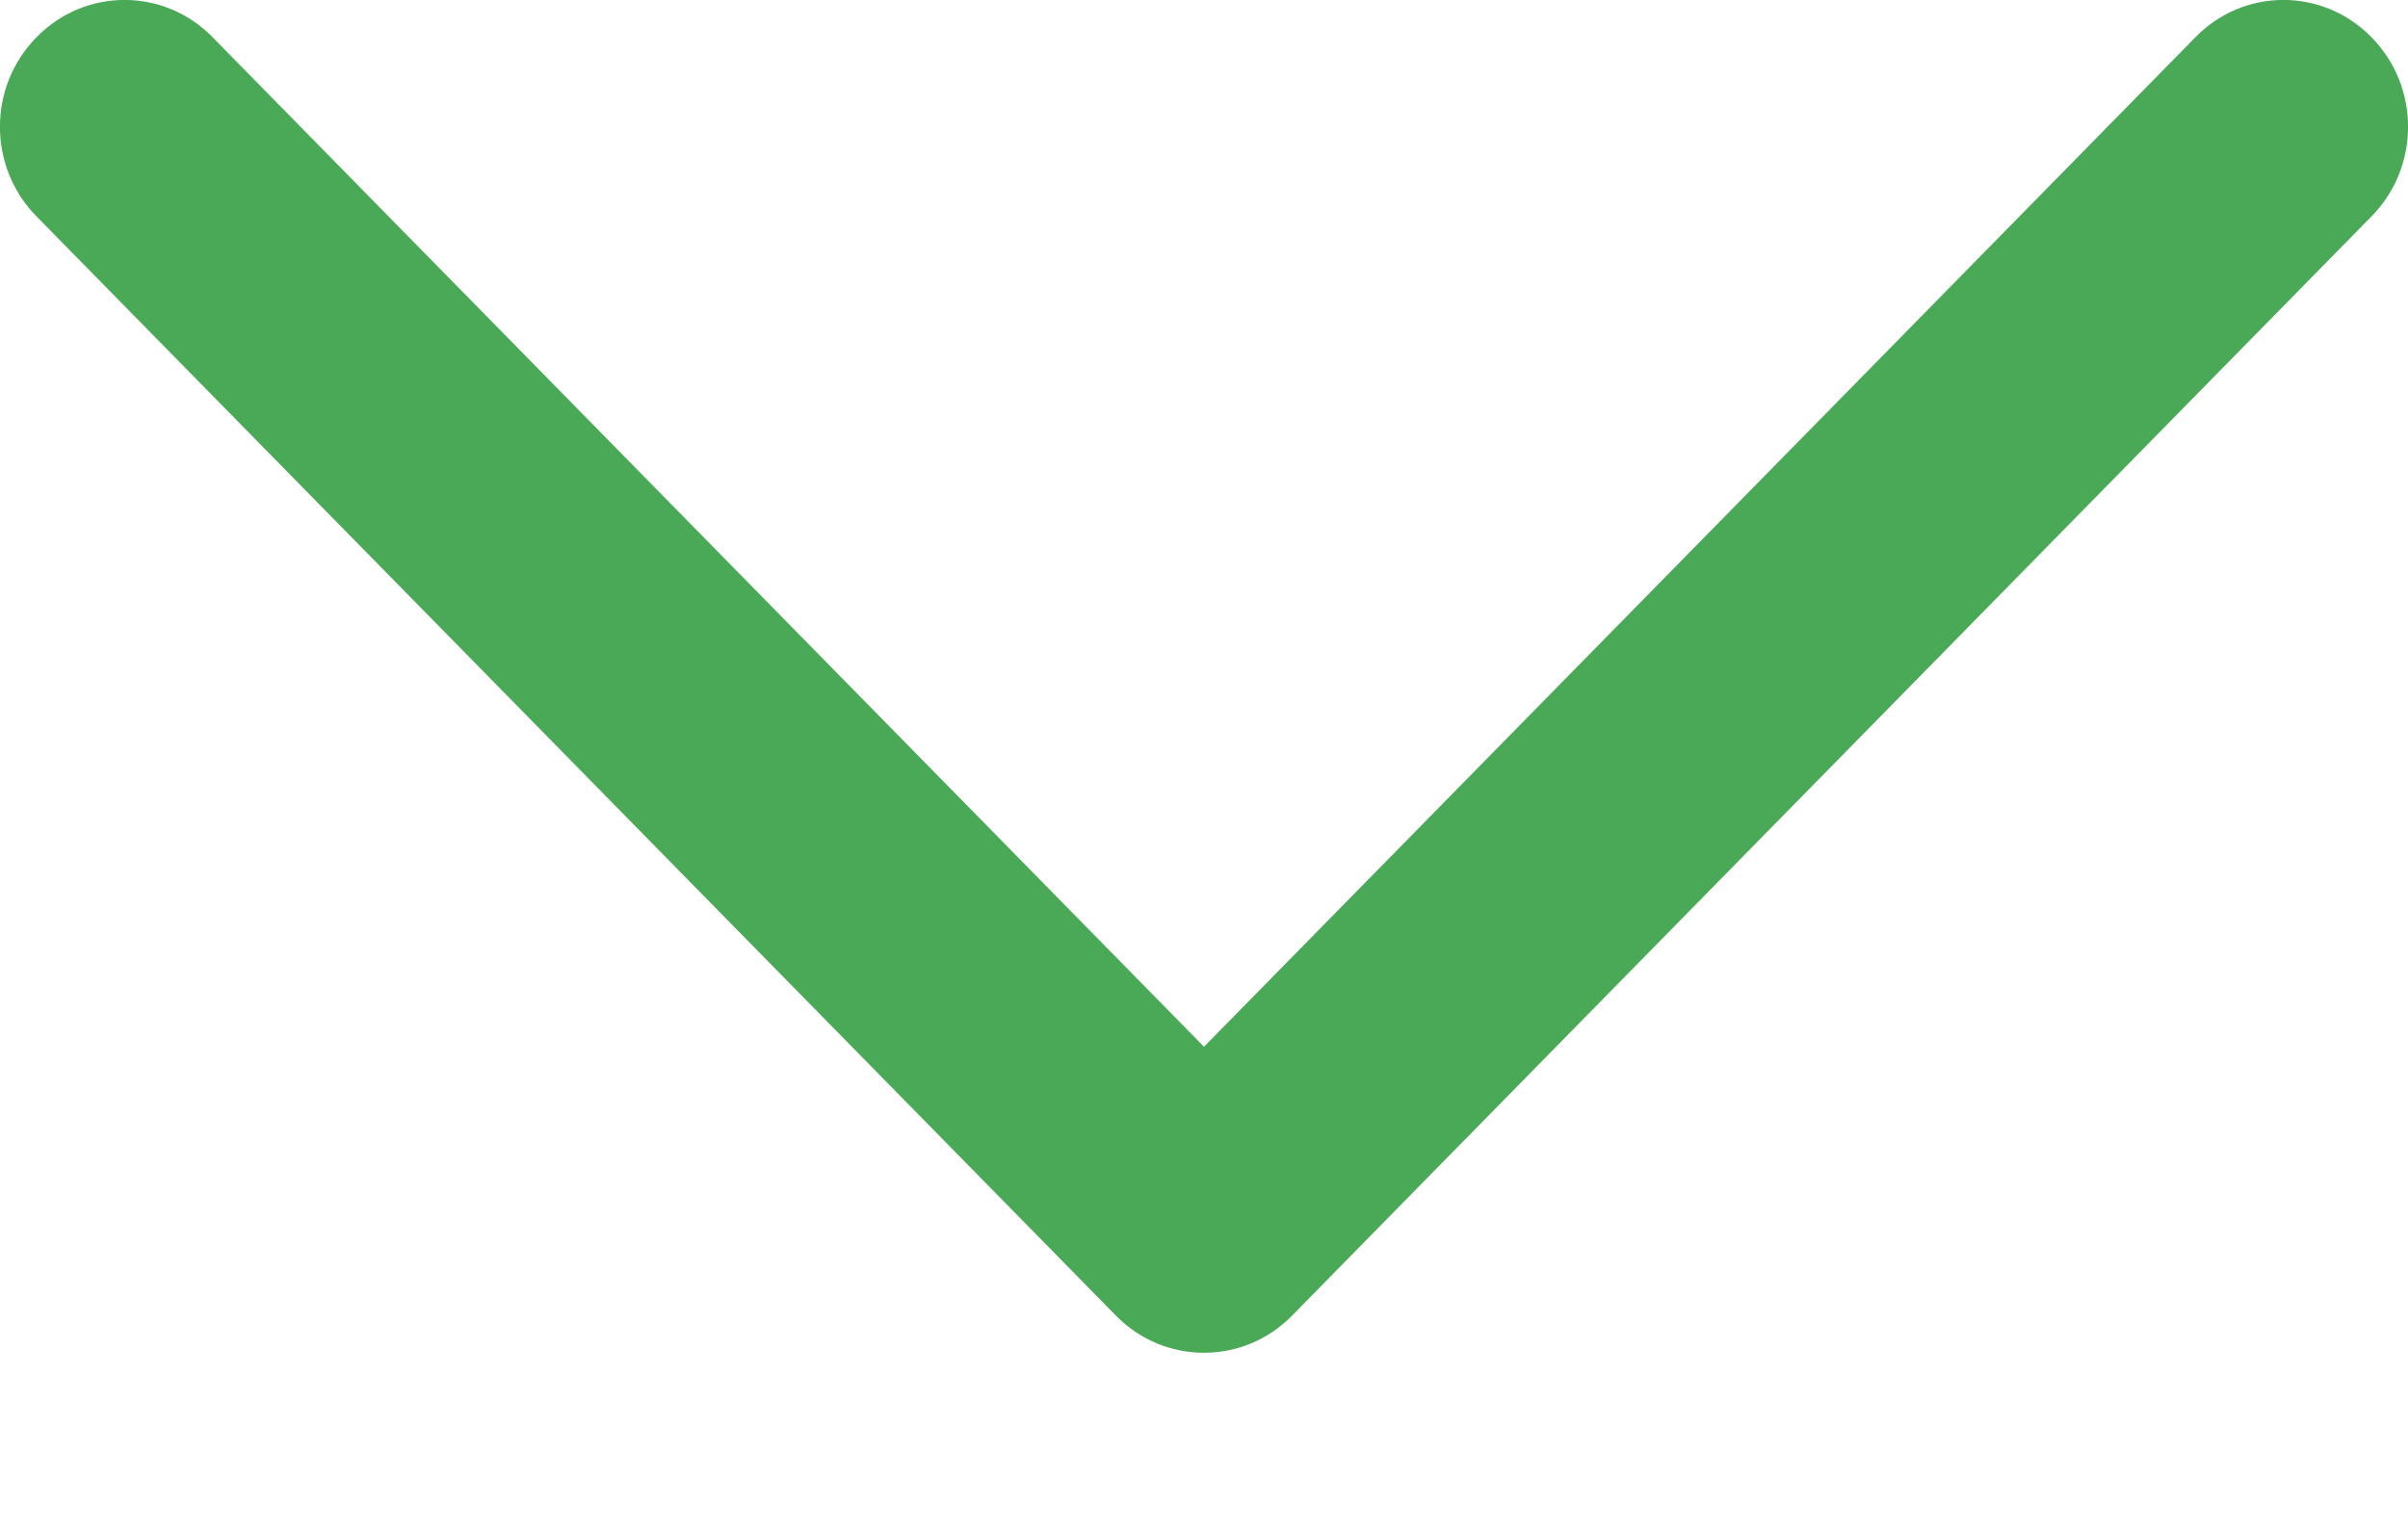
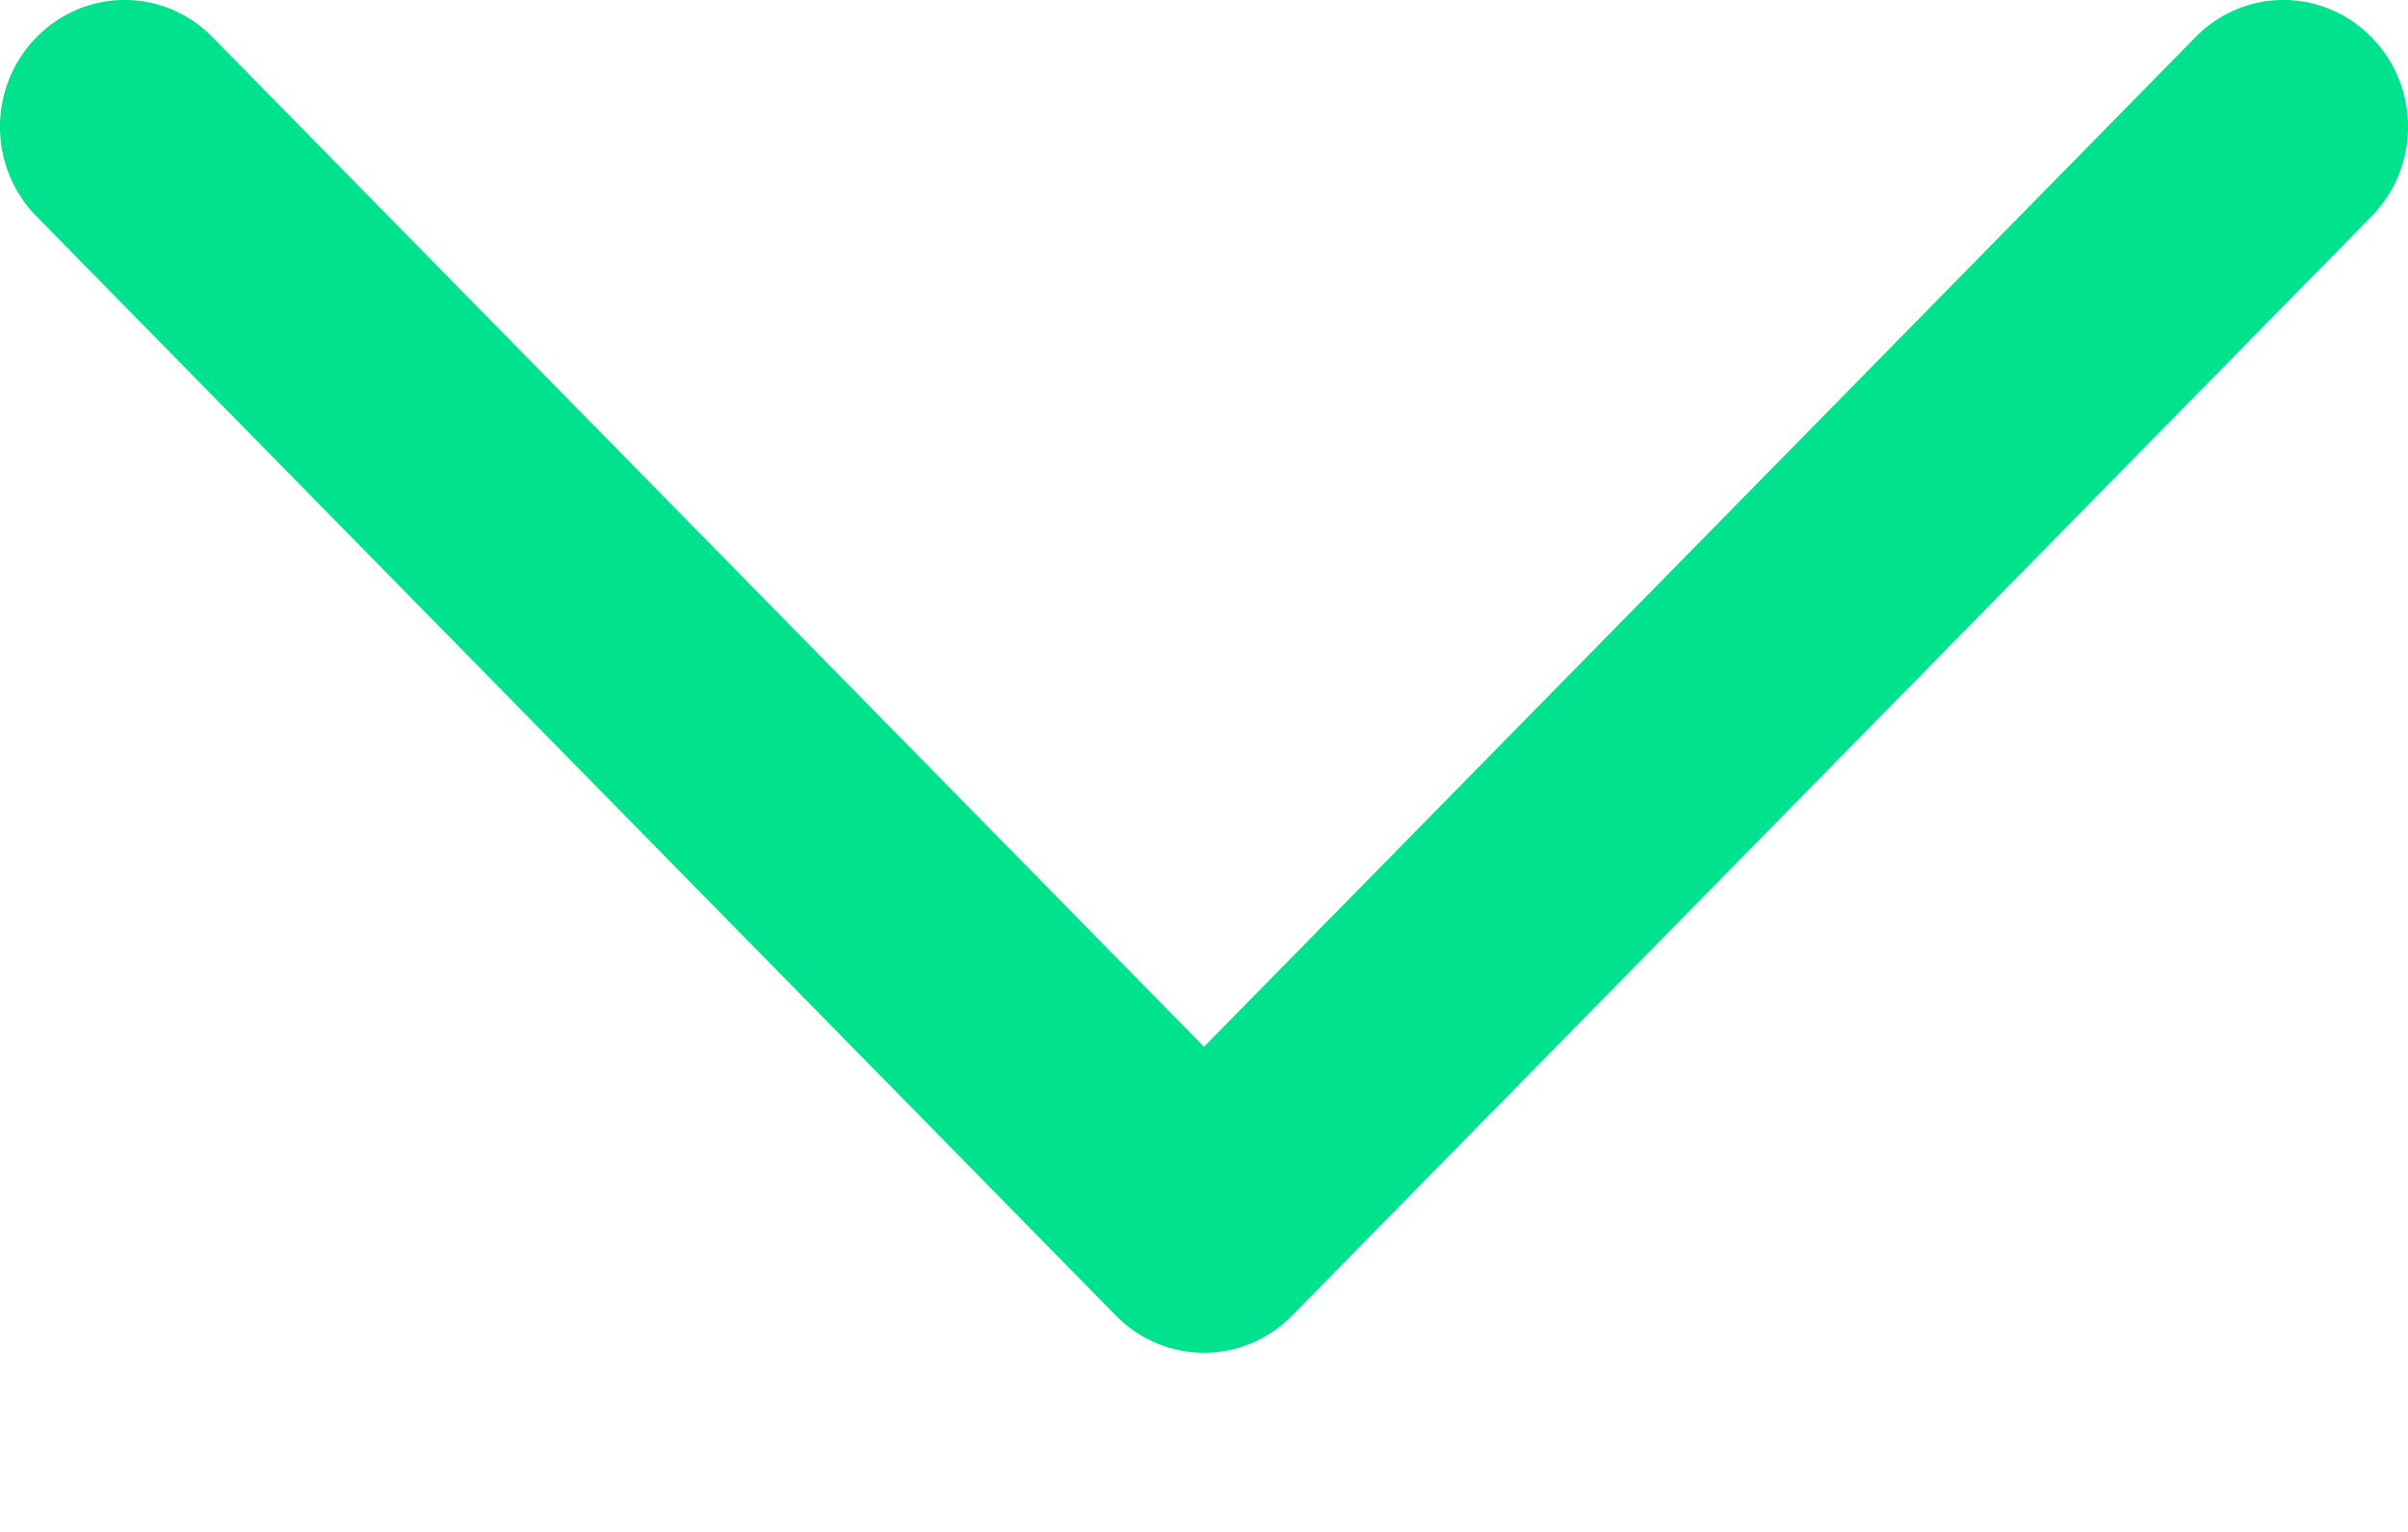
<svg xmlns="http://www.w3.org/2000/svg" width="11" height="7" viewBox="0 0 11 7" fill="none">
-   <path d="M10.029 0.17C10.251 -0.057 10.611 -0.057 10.833 0.17C11.056 0.396 11.056 0.763 10.833 0.989L5.902 6.012C5.68 6.238 5.32 6.238 5.098 6.012L0.167 0.989C-0.056 0.763 -0.056 0.396 0.167 0.17C0.389 -0.057 0.749 -0.057 0.971 0.17L5.5 4.783L10.029 0.17Z" fill="#4AA956" />
+   <path d="M10.029 0.17C10.251 -0.057 10.611 -0.057 10.833 0.17C11.056 0.396 11.056 0.763 10.833 0.989L5.902 6.012C5.68 6.238 5.32 6.238 5.098 6.012L0.167 0.989C-0.056 0.763 -0.056 0.396 0.167 0.17C0.389 -0.057 0.749 -0.057 0.971 0.17L5.5 4.783L10.029 0.17Z" fill="#00e28e" />
</svg>
